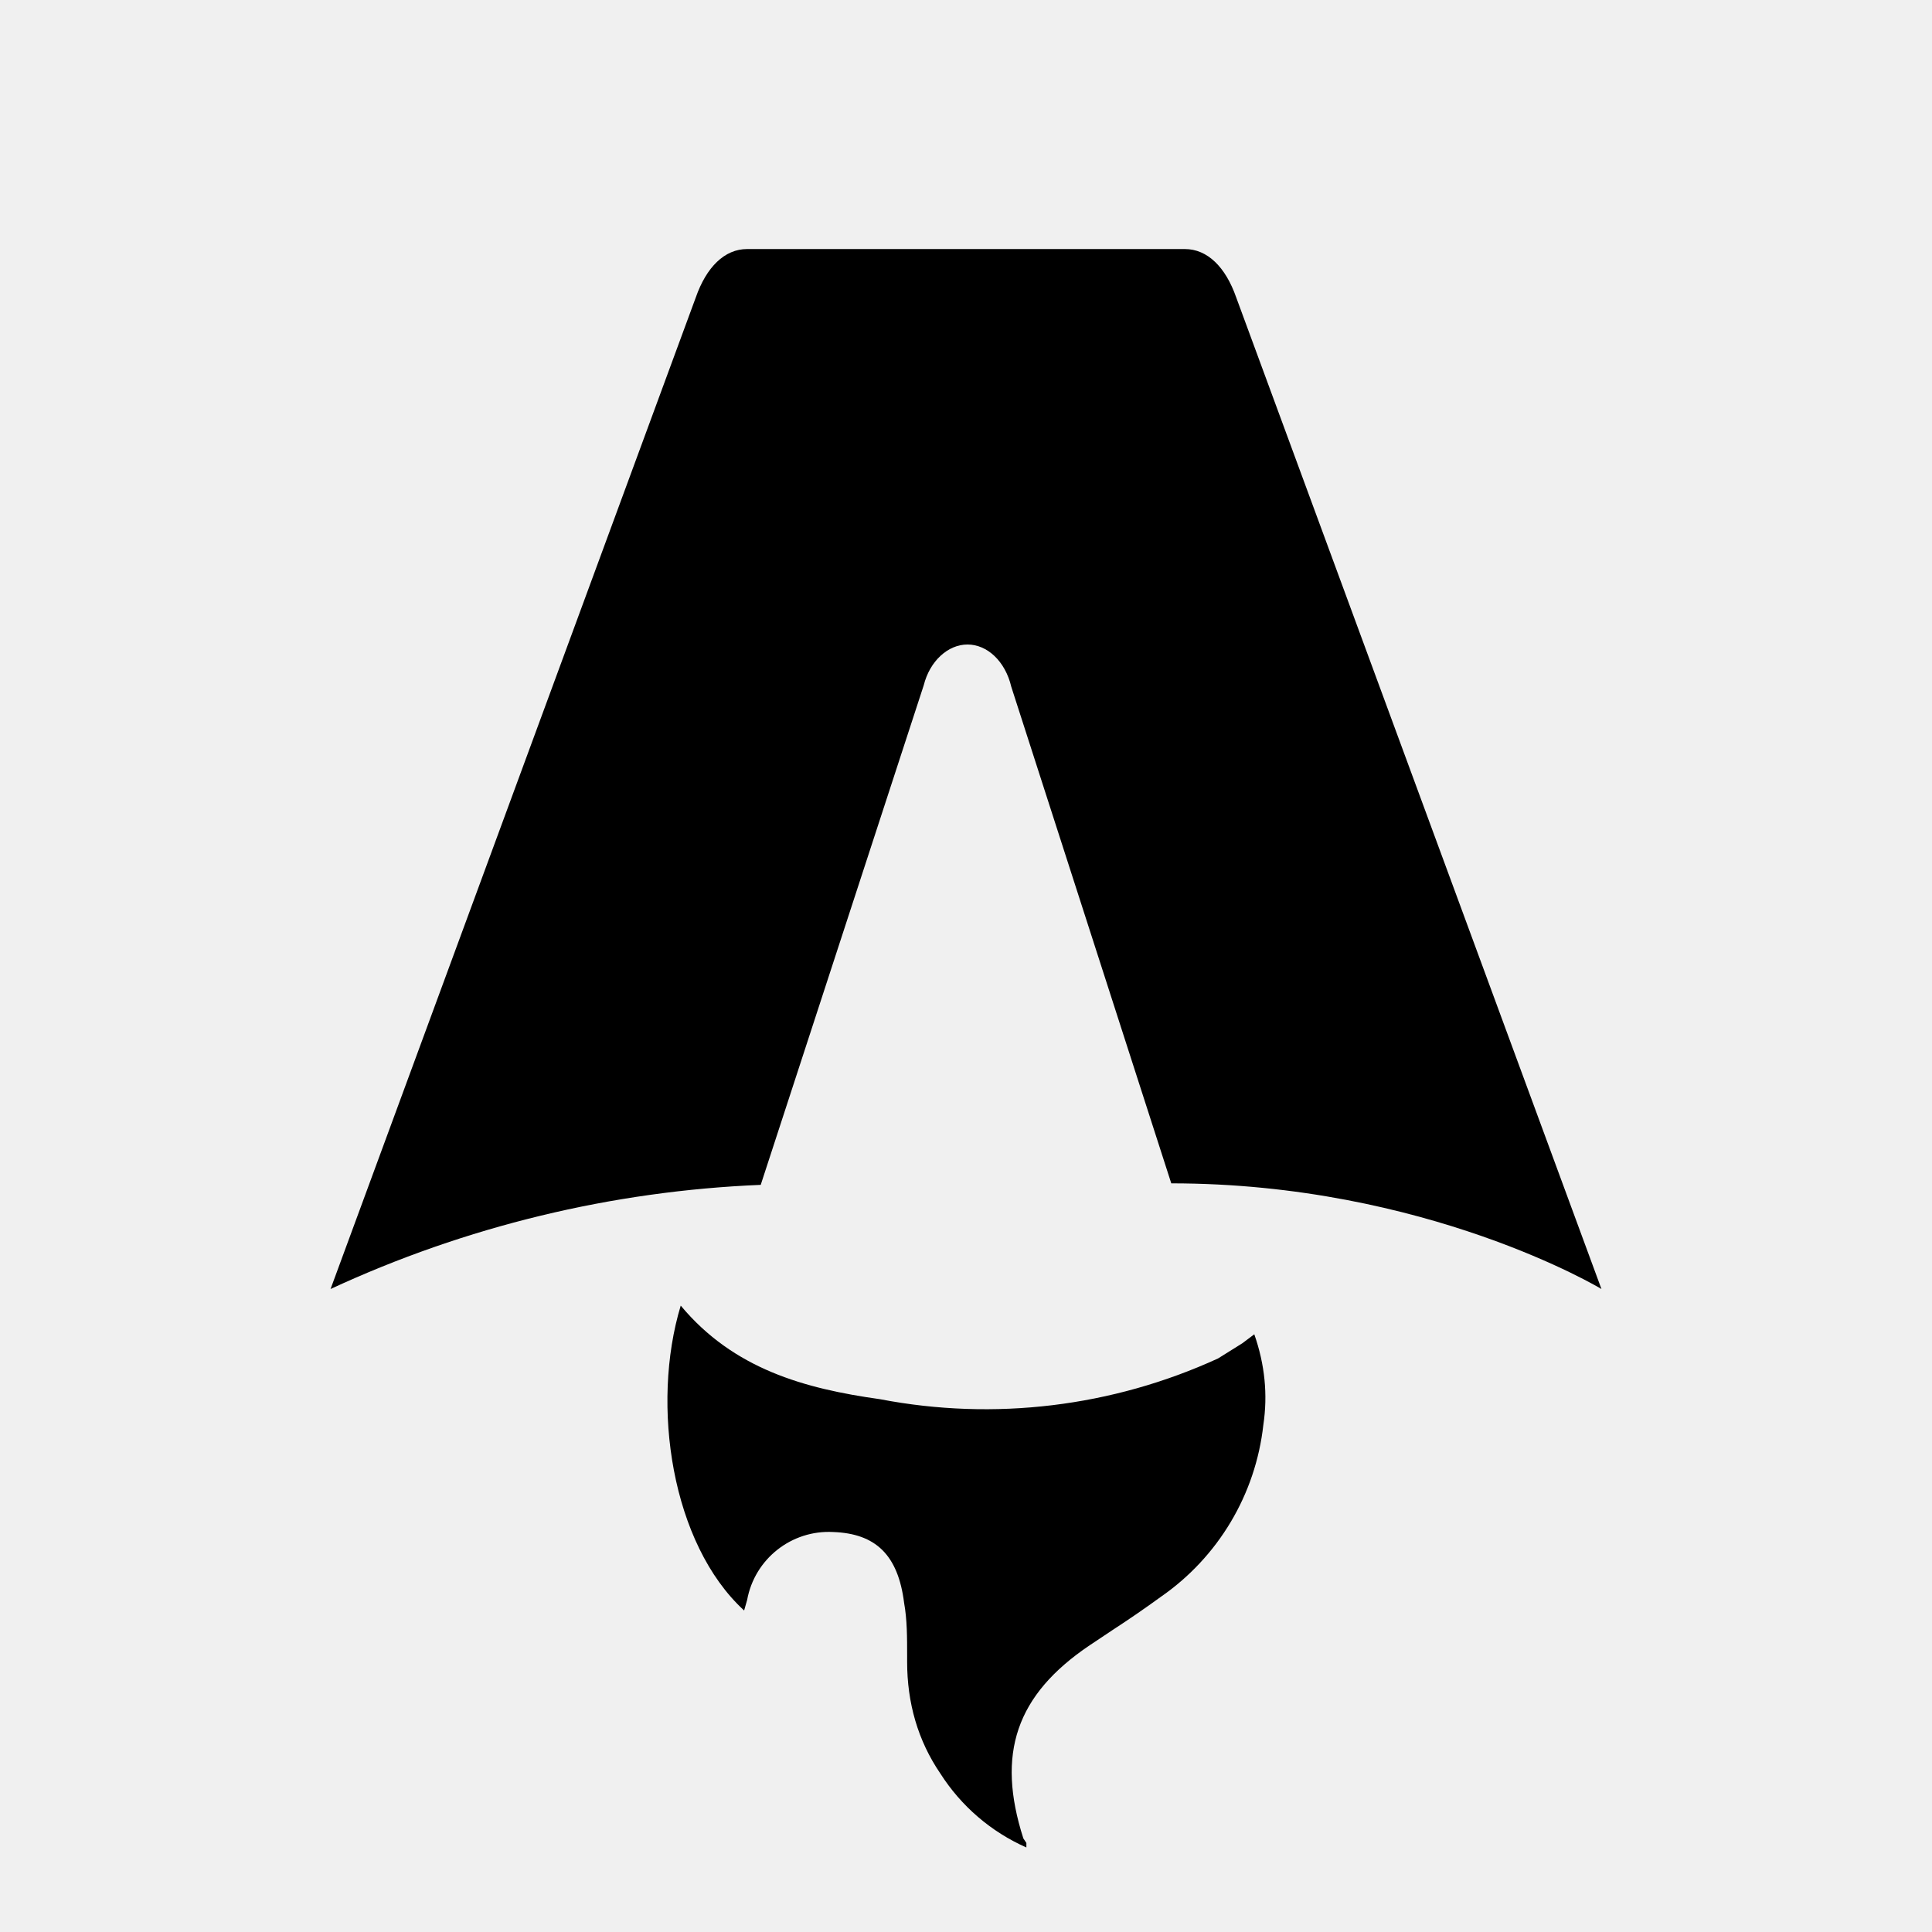
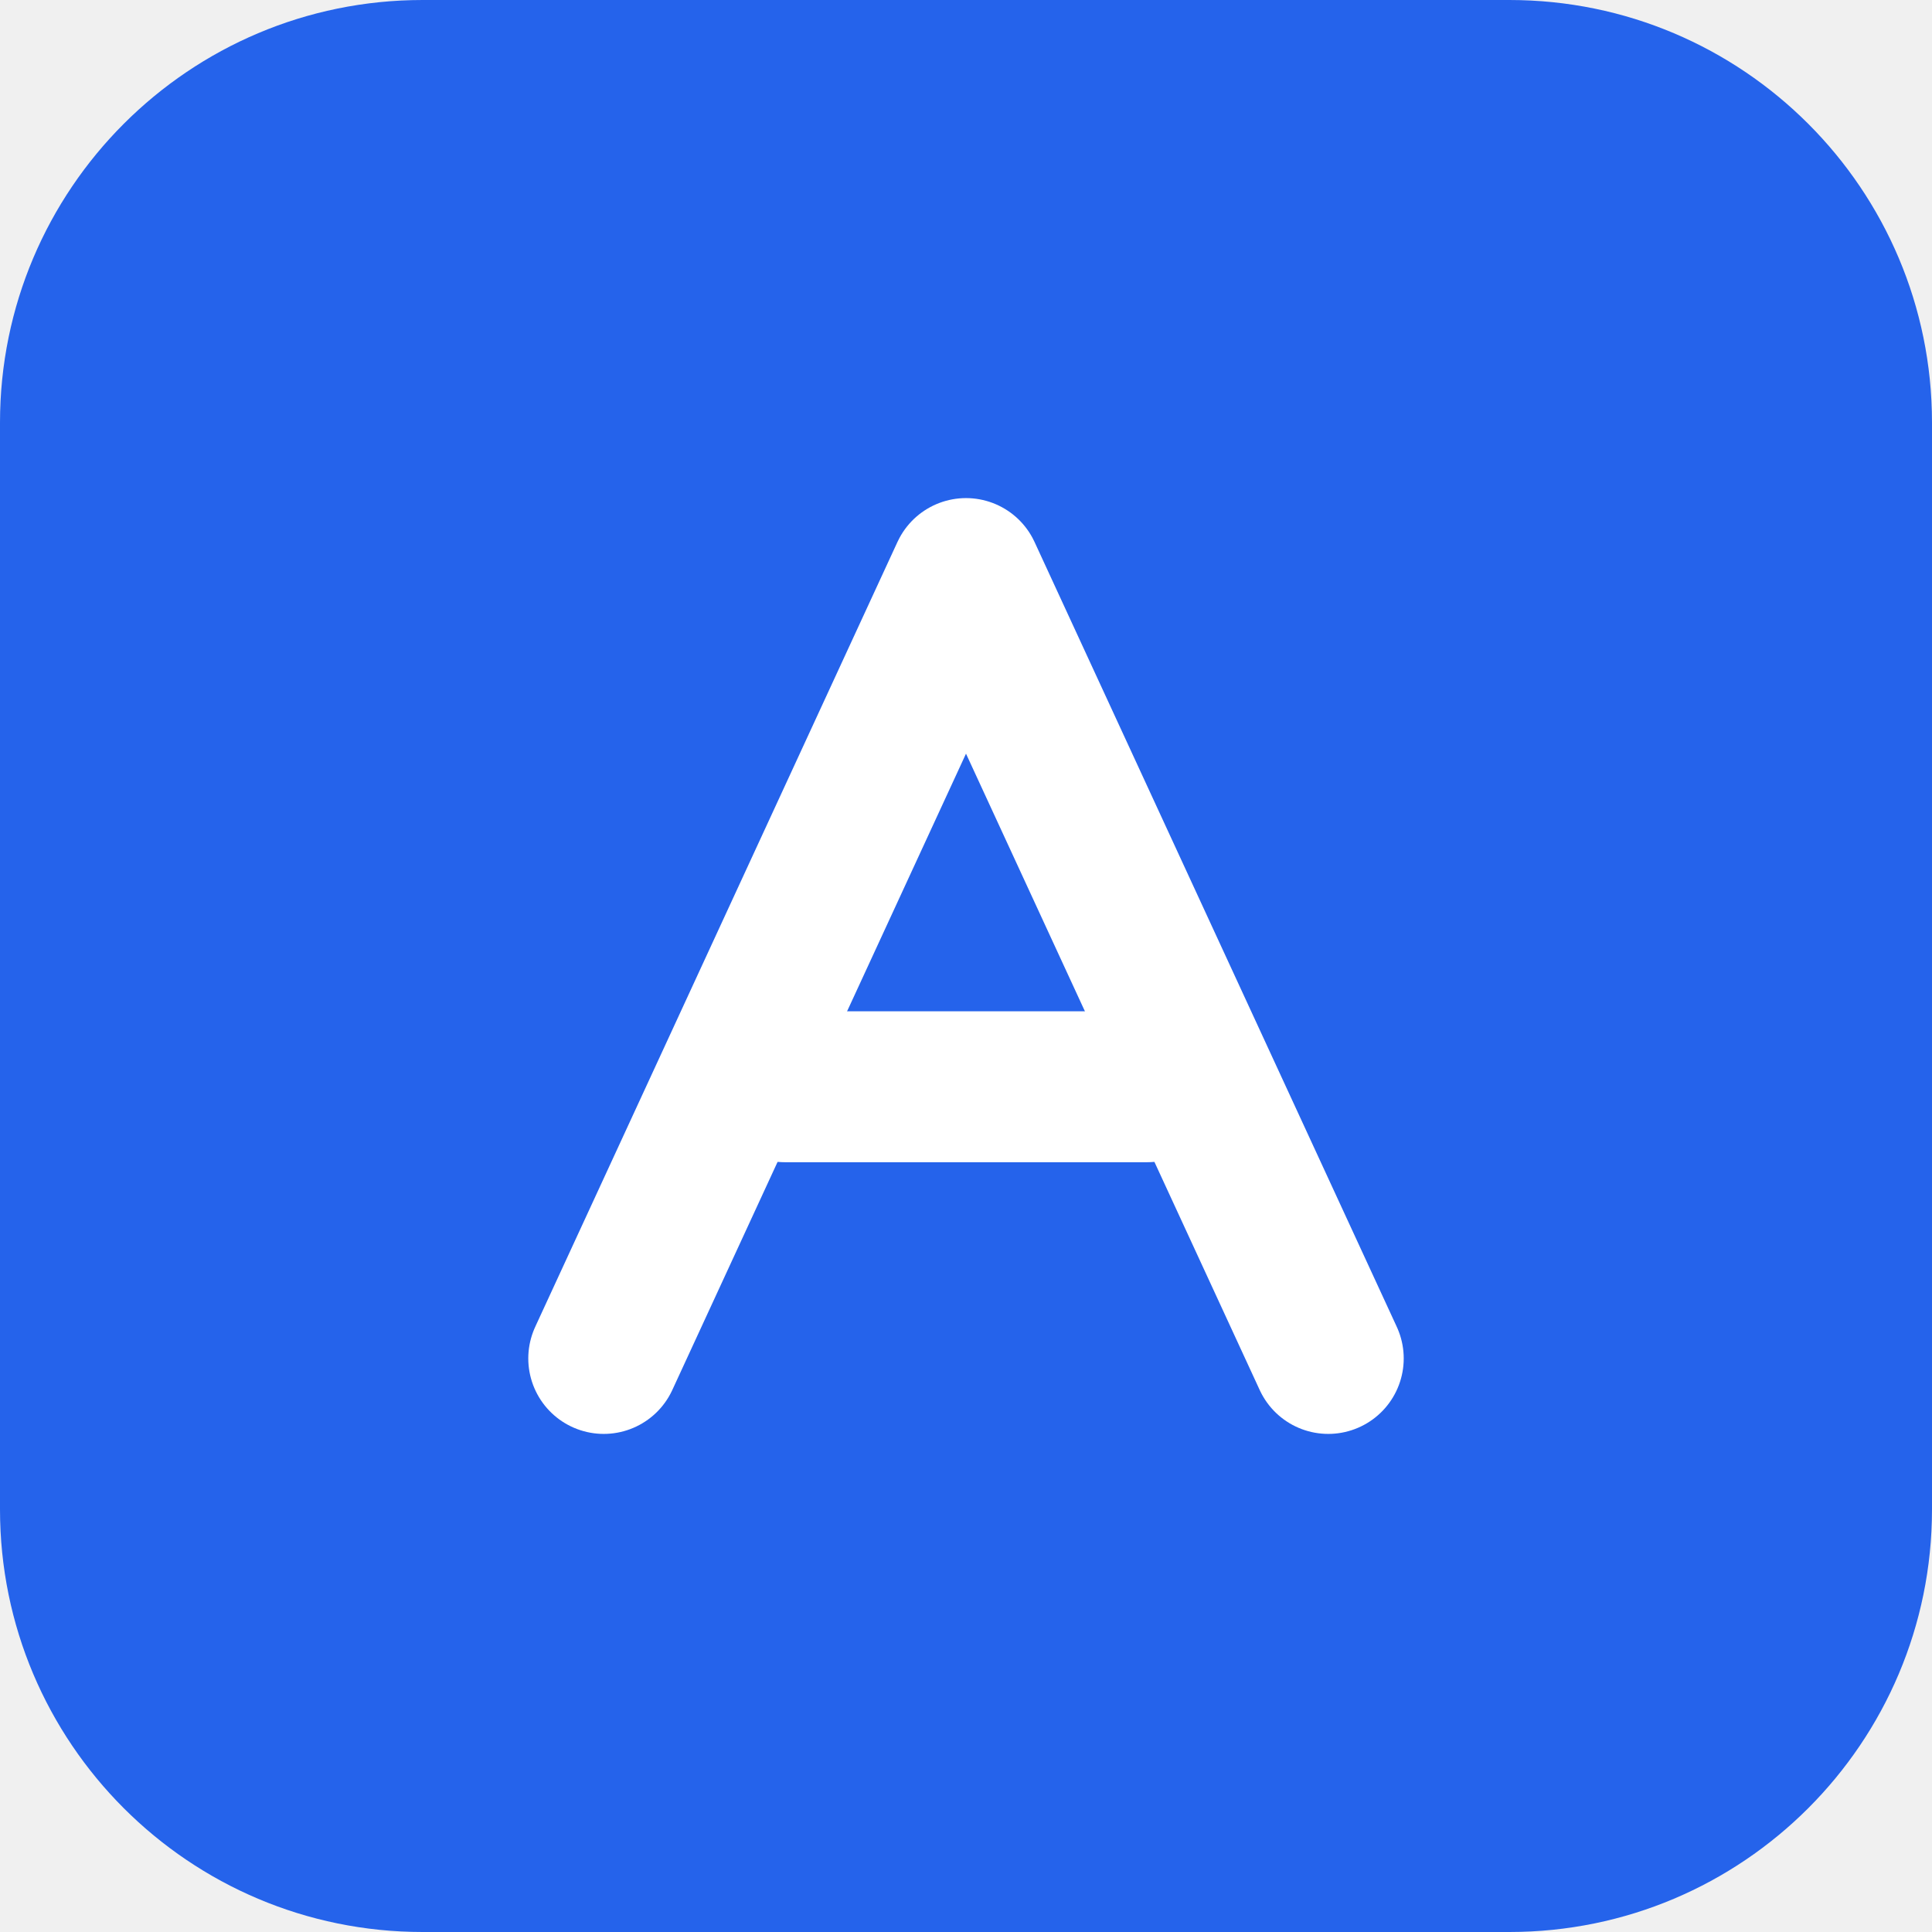
- <svg xmlns="http://www.w3.org/2000/svg" fill="none" viewBox="0 0 128 128">
-   <path d="M50.4 78.5a75.1 75.1 0 0 0-28.5 6.9l24.2-65.7c.7-2 1.9-3.2 3.4-3.2h29c1.5 0 2.7 1.2 3.4 3.2l24.2 65.7s-11.6-7-28.5-7L67 45.5c-.4-1.7-1.6-2.8-2.9-2.8-1.3 0-2.5 1.1-2.9 2.7L50.4 78.5Zm-1.1 28.2Zm-4.2-20.2c-2 6.6-.6 15.8 4.2 20.2a17.5 17.5 0 0 1 .2-.7 5.5 5.5 0 0 1 5.7-4.5c2.8.1 4.3 1.5 4.7 4.7.2 1.1.2 2.3.2 3.5v.4c0 2.7.7 5.2 2.2 7.4a13 13 0 0 0 5.7 4.9v-.3l-.2-.3c-1.8-5.6-.5-9.5 4.4-12.8l1.5-1a73 73 0 0 0 3.2-2.2 16 16 0 0 0 6.8-11.4c.3-2 .1-4-.6-6l-.8.6-1.6 1a37 37 0 0 1-22.4 2.7c-5-.7-9.7-2-13.2-6.2Z" />
-   <style>
-         path { fill: #000; }
-         @media (prefers-color-scheme: dark) {
-             path { fill: #FFF; }
-         }
-     </style>
+ <svg xmlns="http://www.w3.org/2000/svg" viewBox="0 0 64 64" role="img" aria-label="Logo template">
+   <rect width="64" height="64" rx="14" fill="#2563eb" />
+   <path d="M20 45 32 19l12 26" fill="none" stroke="#ffffff" stroke-width="5" stroke-linecap="round" stroke-linejoin="round" />
+   <path d="M26 36h12" fill="none" stroke="#ffffff" stroke-width="5" stroke-linecap="round" />
</svg>
